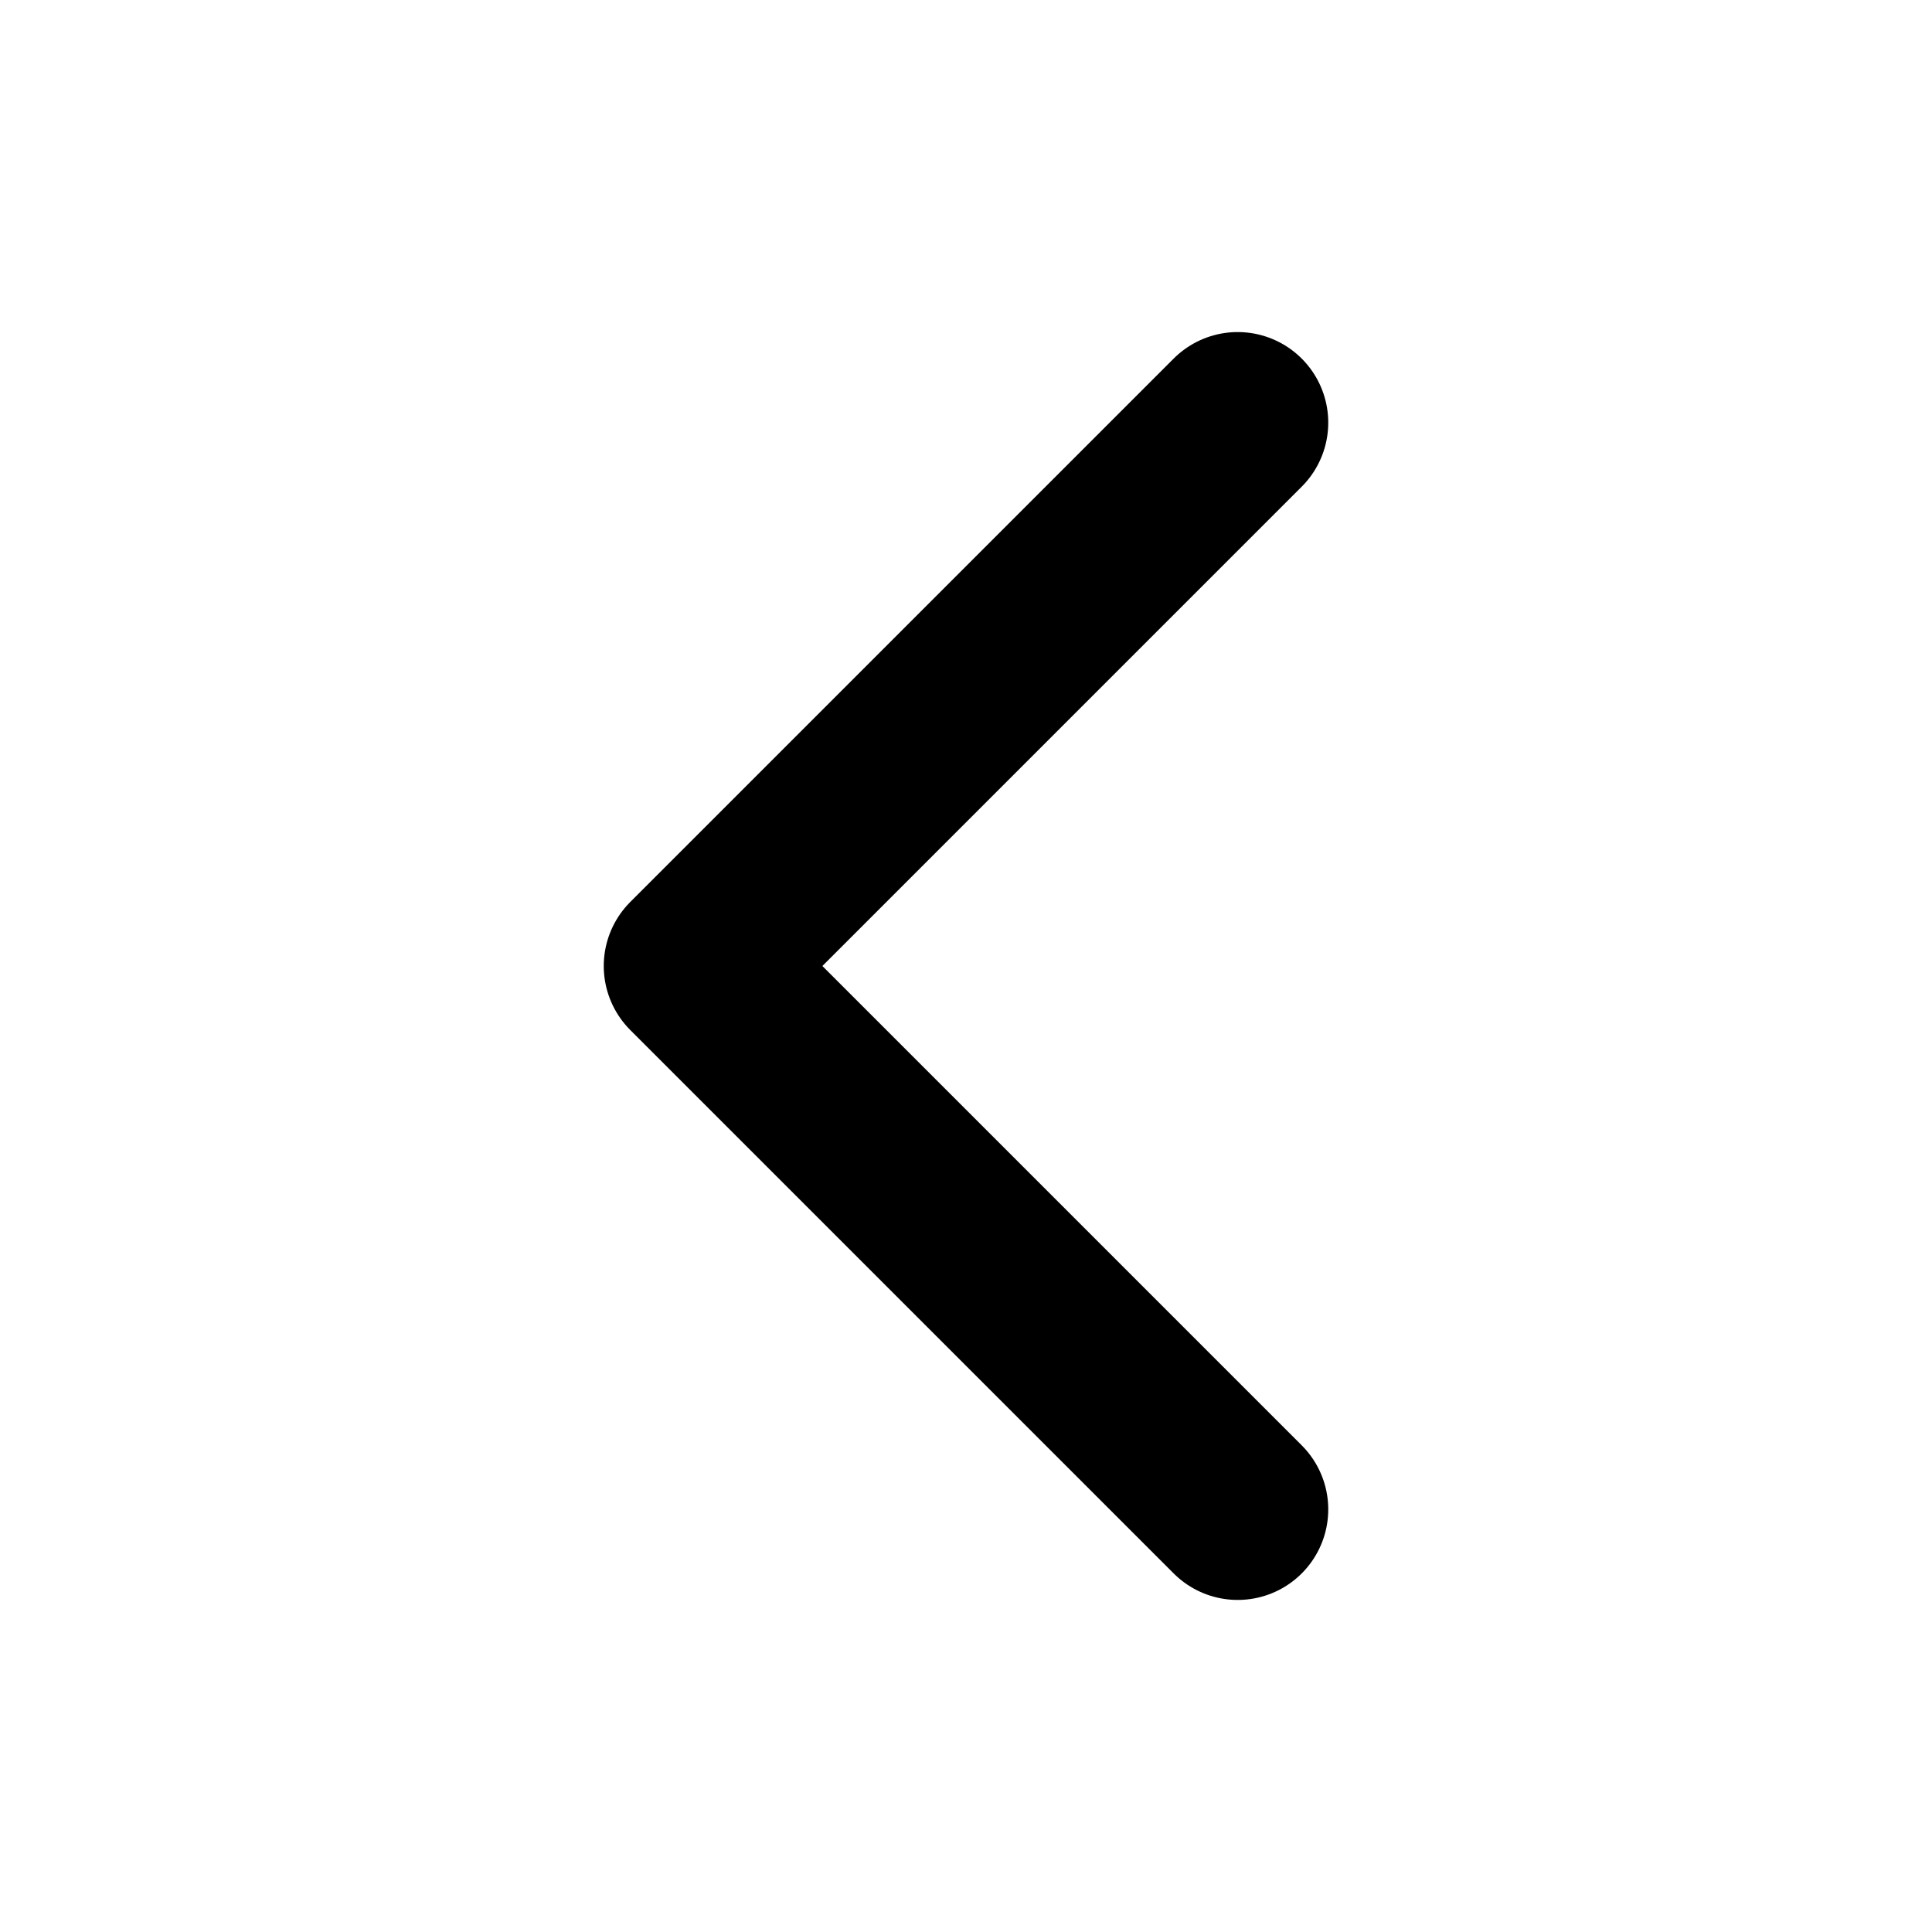
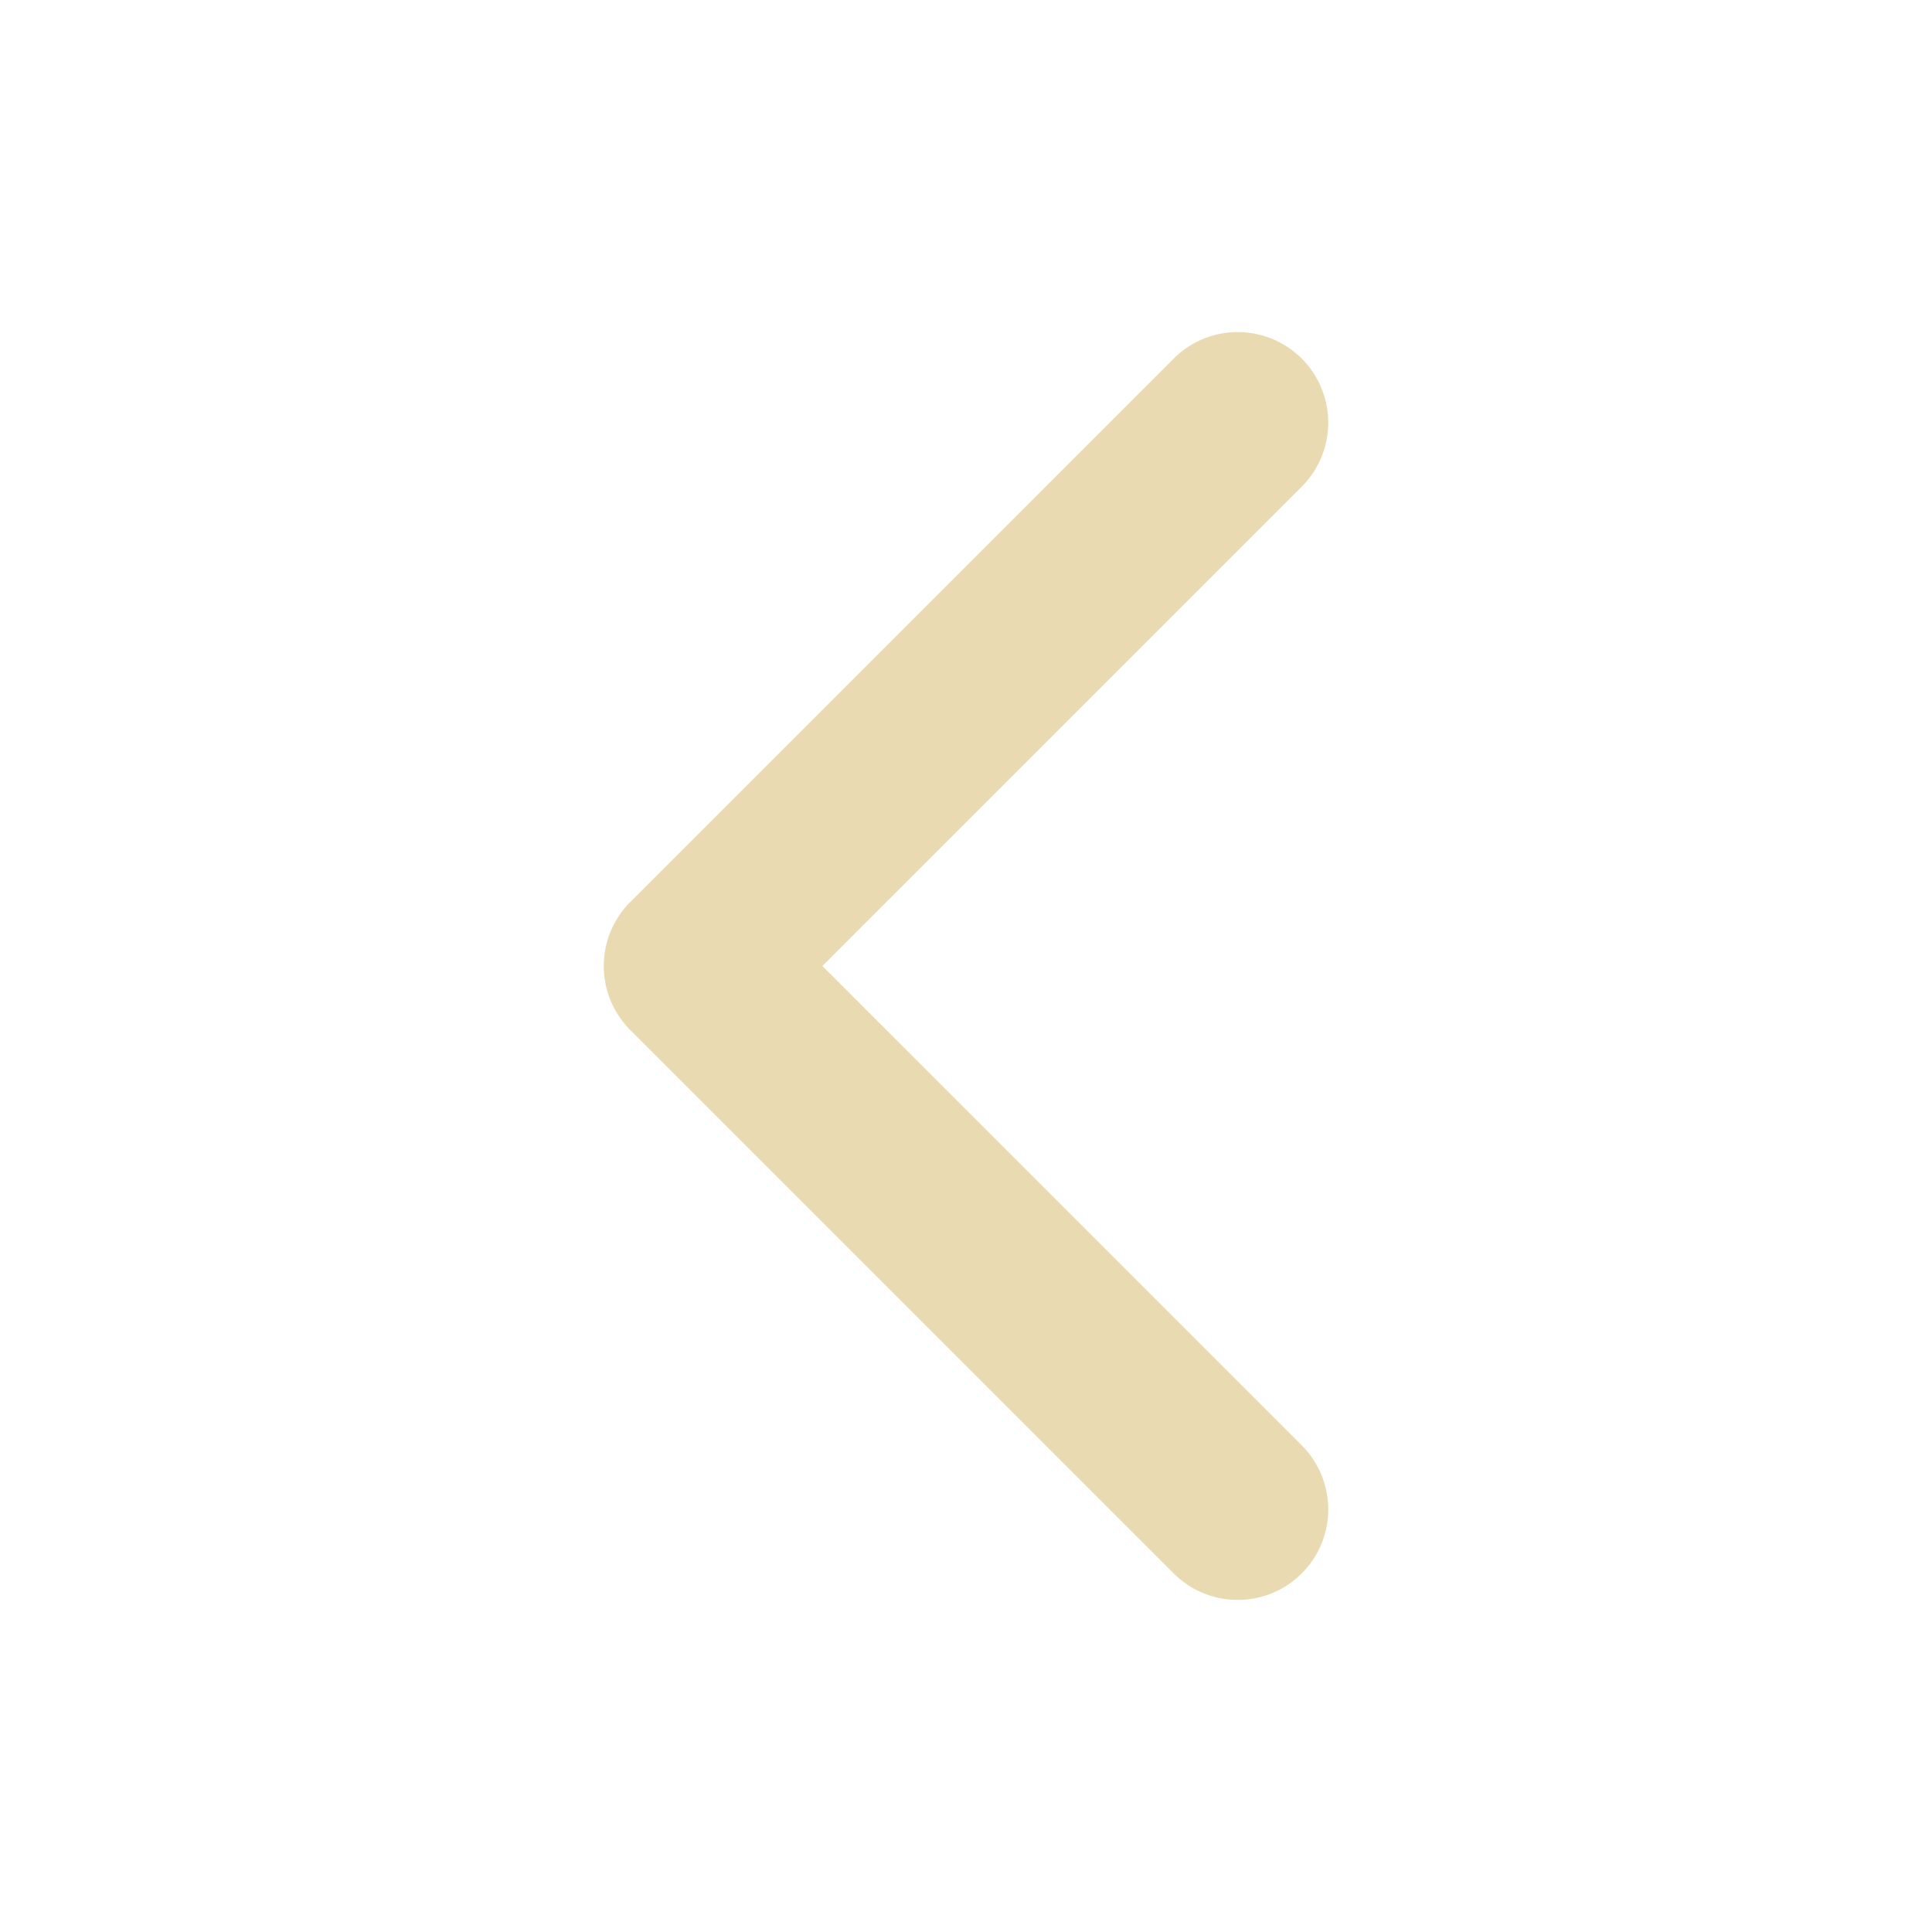
<svg xmlns="http://www.w3.org/2000/svg" class="ionicon" viewBox="0 0 512 512">
-   <path fill="none" stroke="currentColor" stroke-linecap="round" stroke-linejoin="round" stroke-width="48" d="M328 112L184 256l144 144" />
+   <path fill="none" stroke="#e9dab2" stroke-linecap="round" stroke-linejoin="round" stroke-width="48" d="M328 112L184 256l144 144" />
</svg>
